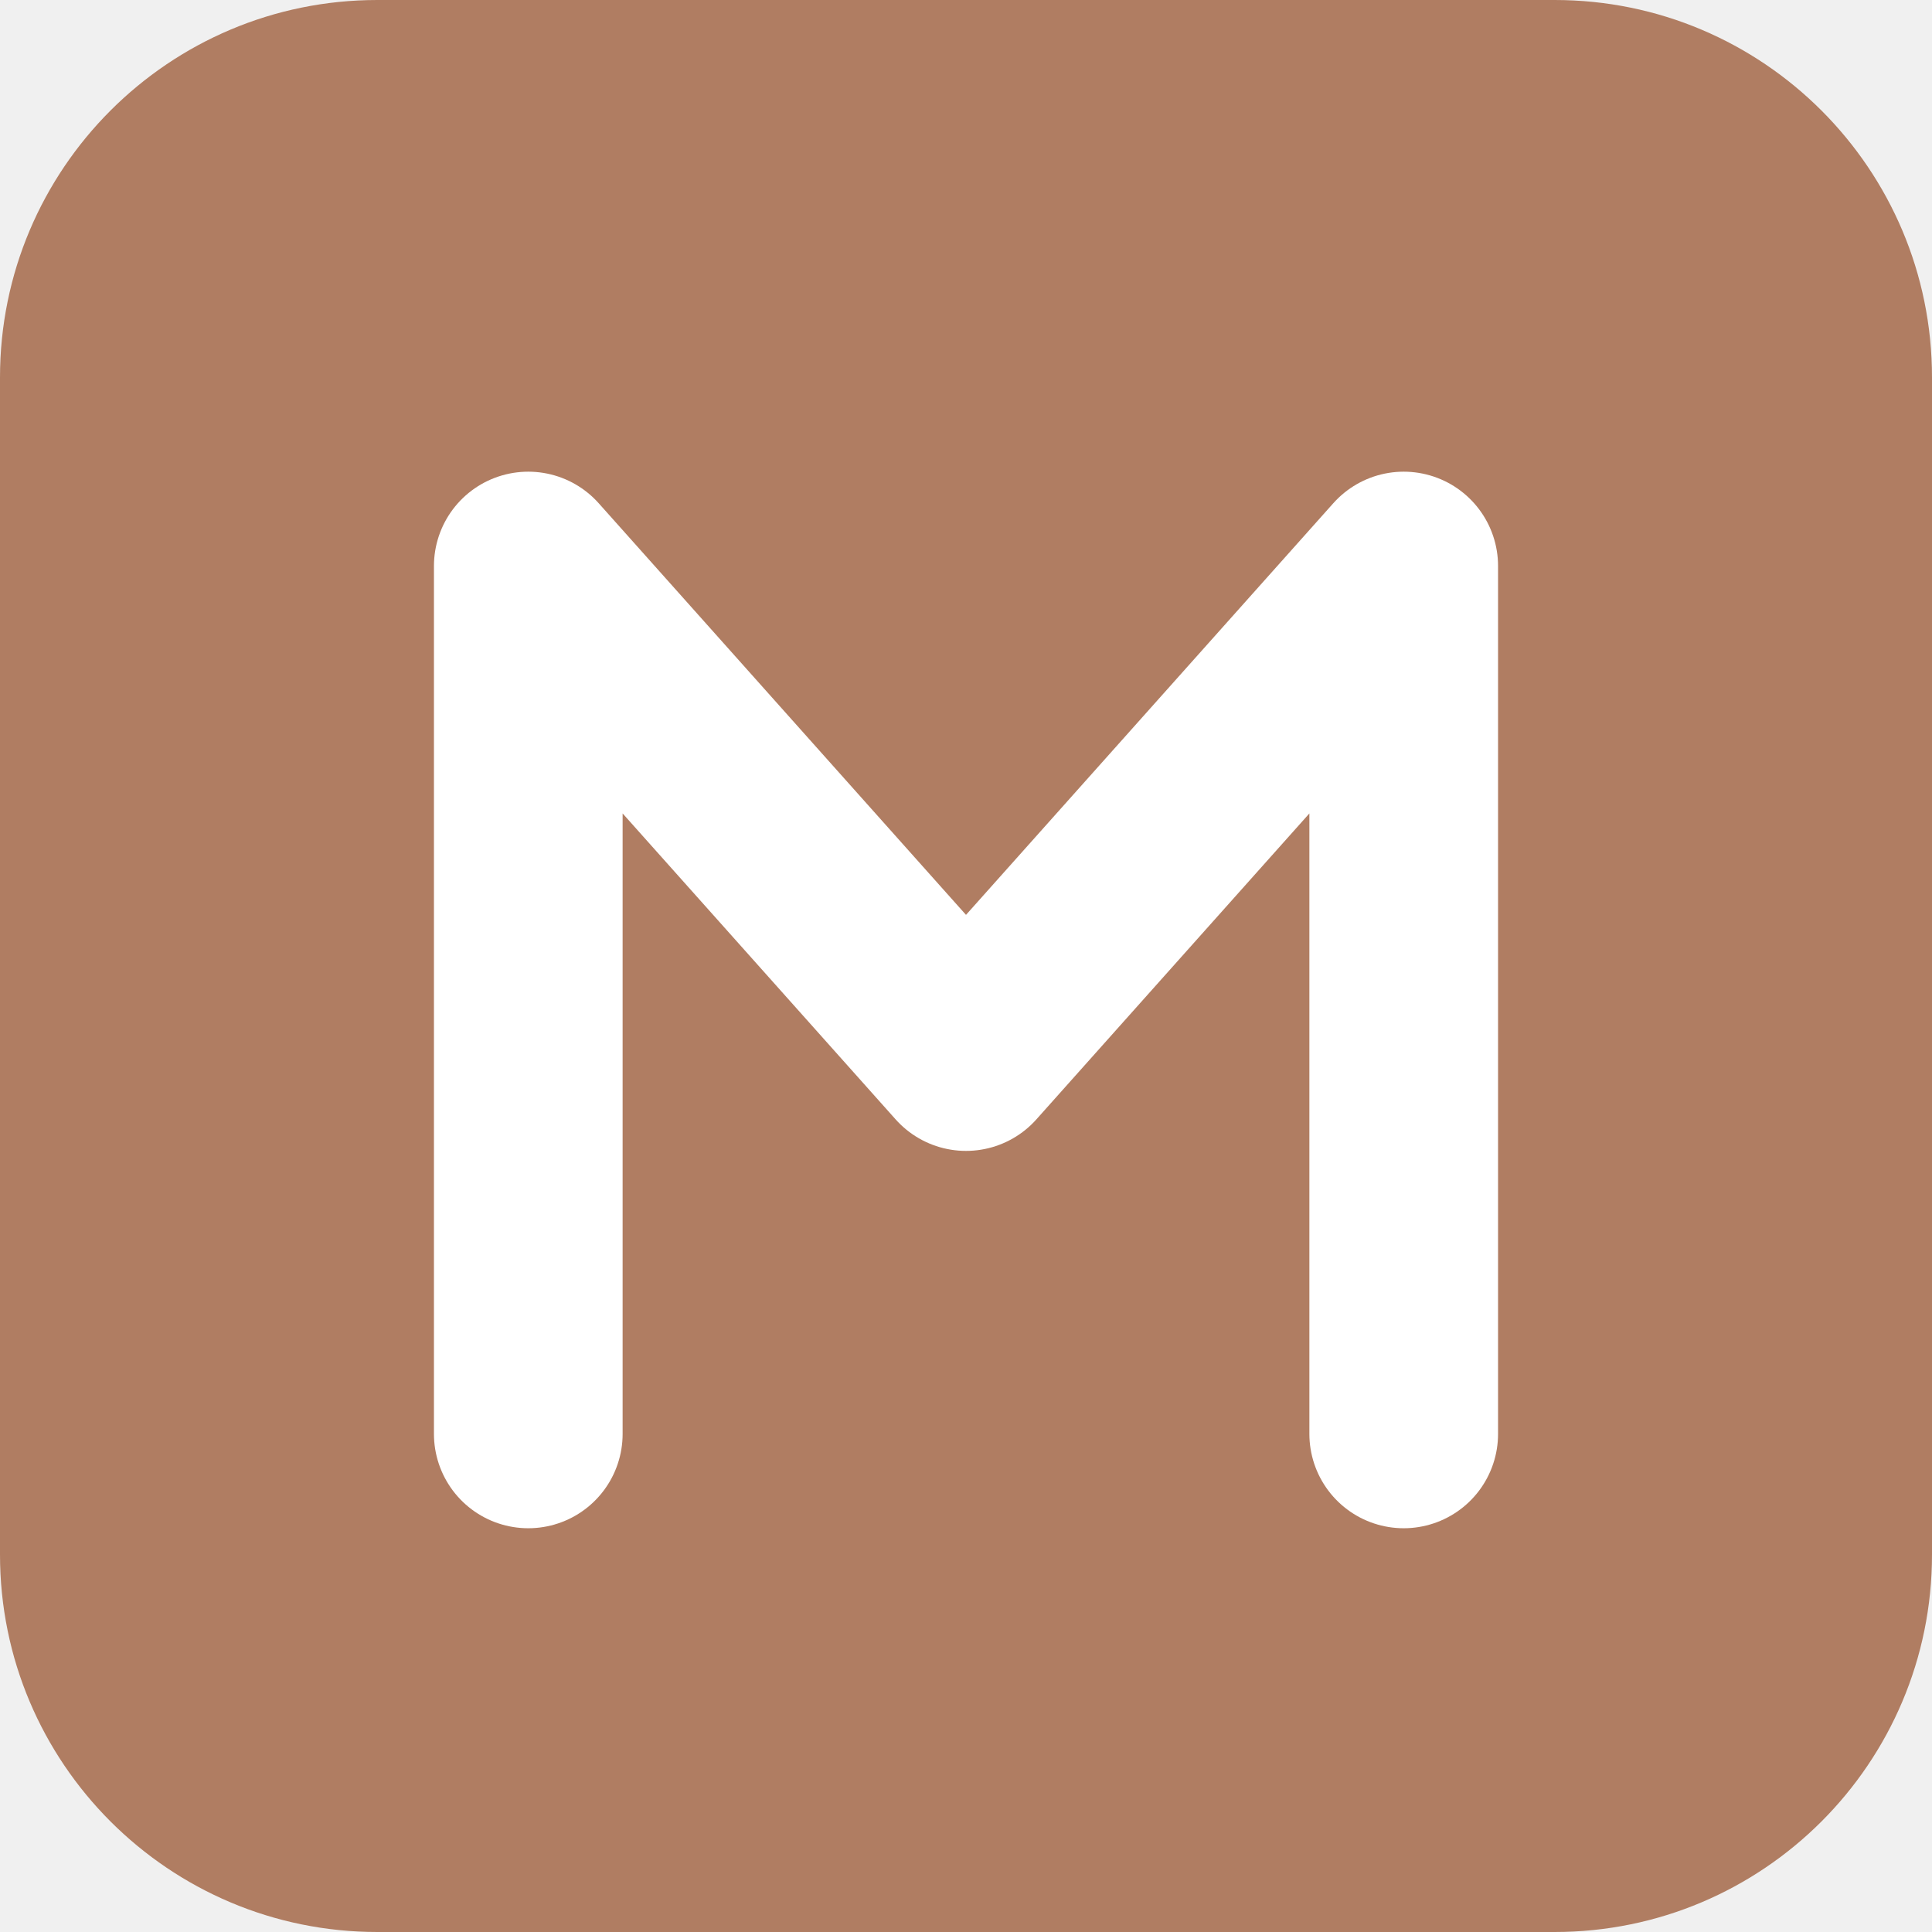
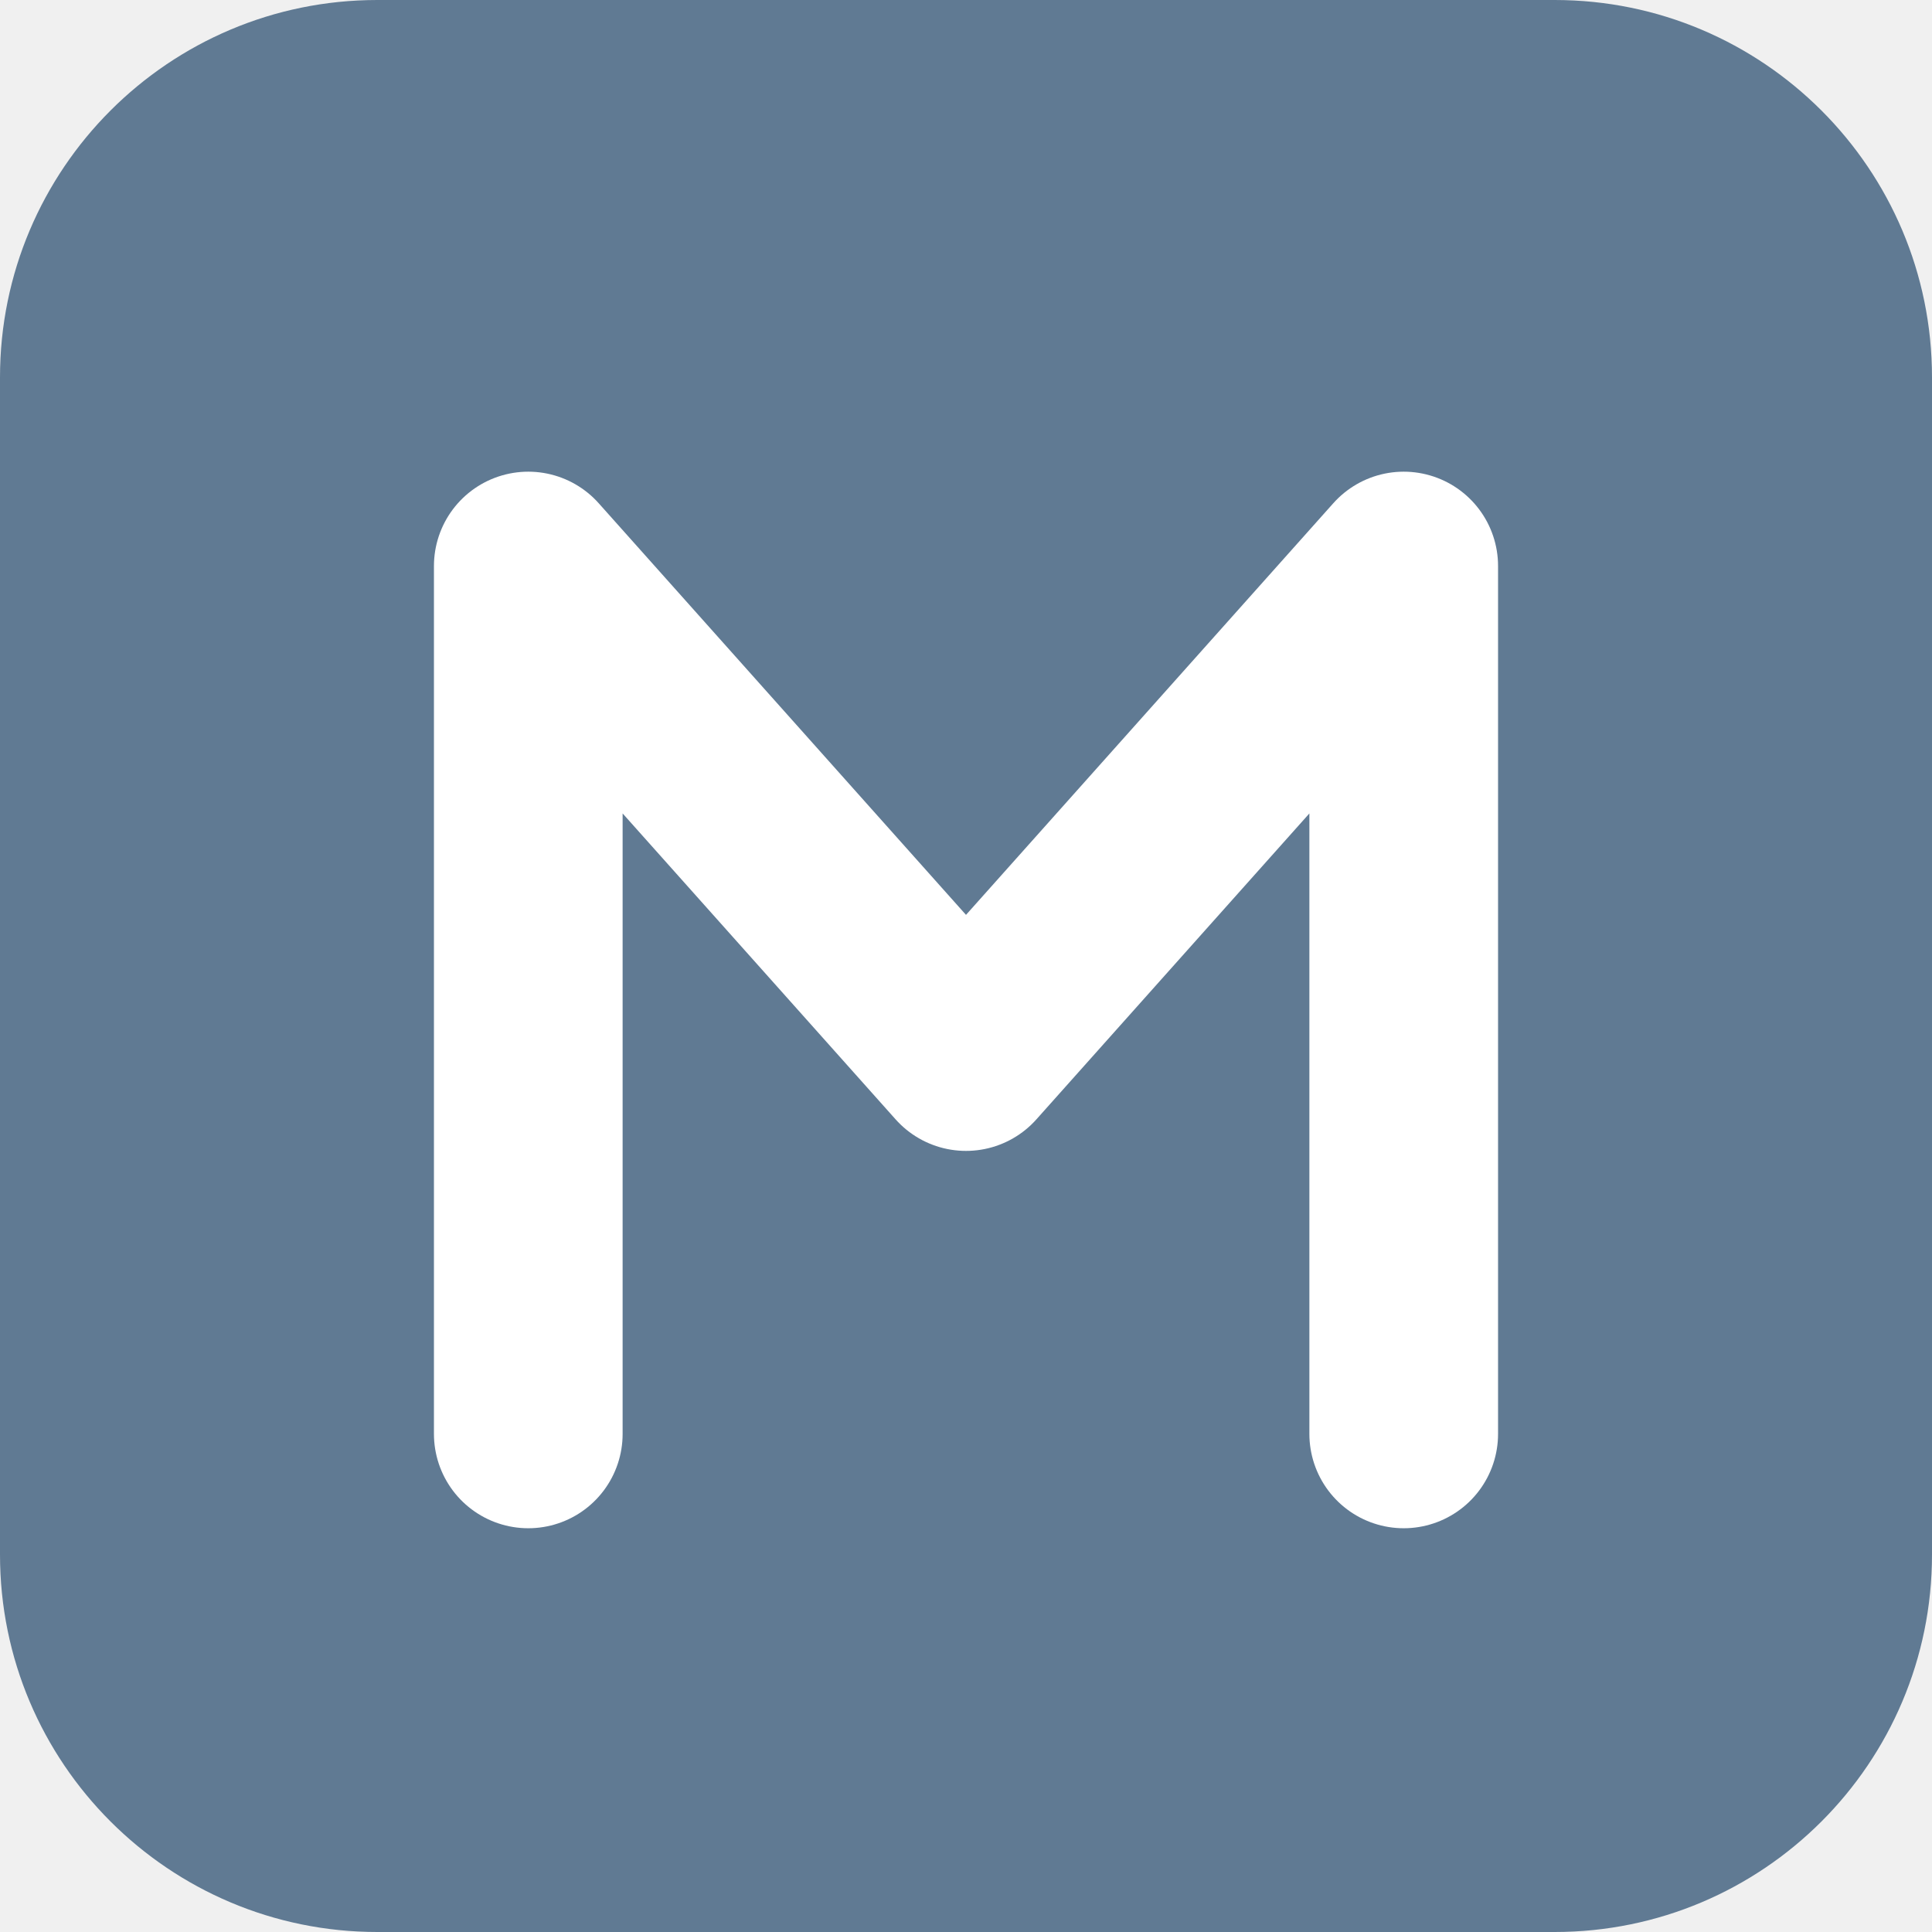
<svg xmlns="http://www.w3.org/2000/svg" viewBox="0 0 512 512">
-   <rect width="512" height="512" rx="100" fill="#b07d62" />
+   <rect width="512" height="512" rx="100" fill="#607a93" />
  <path d="M140 380 V150 L256 280 L372 150 V380" stroke="white" stroke-width="50" fill="none" stroke-linecap="round" stroke-linejoin="round" />
</svg>
